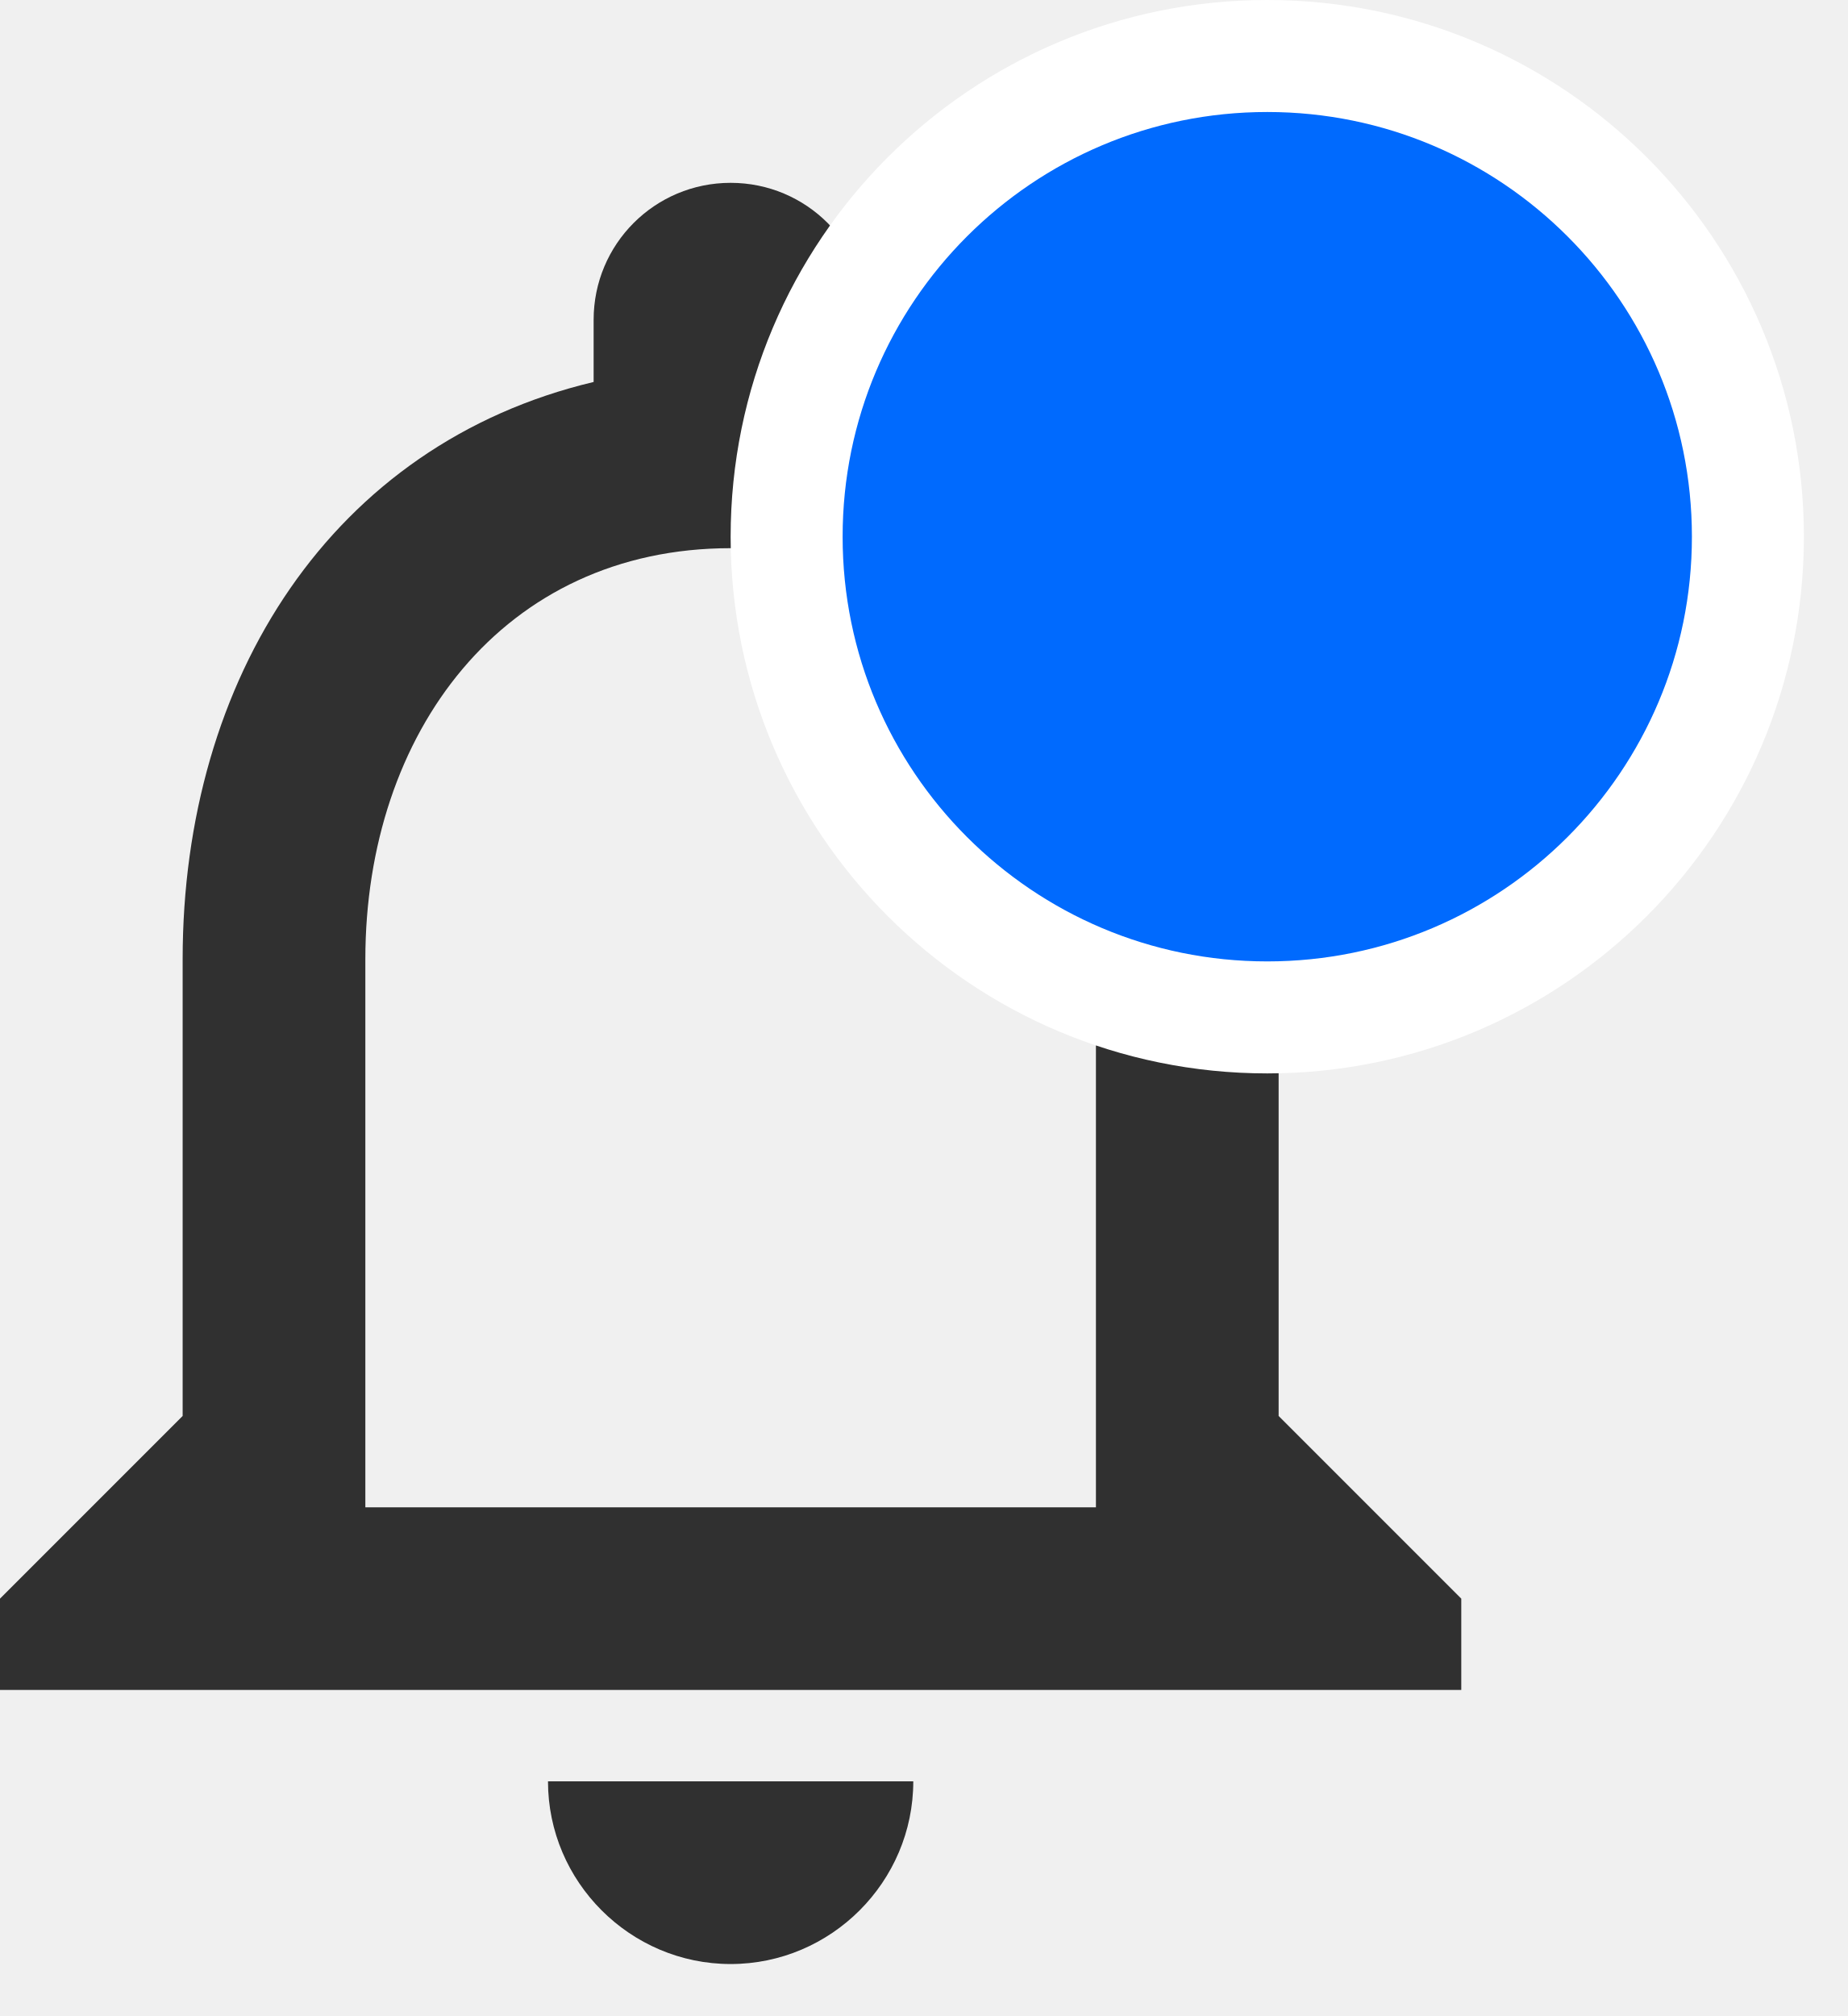
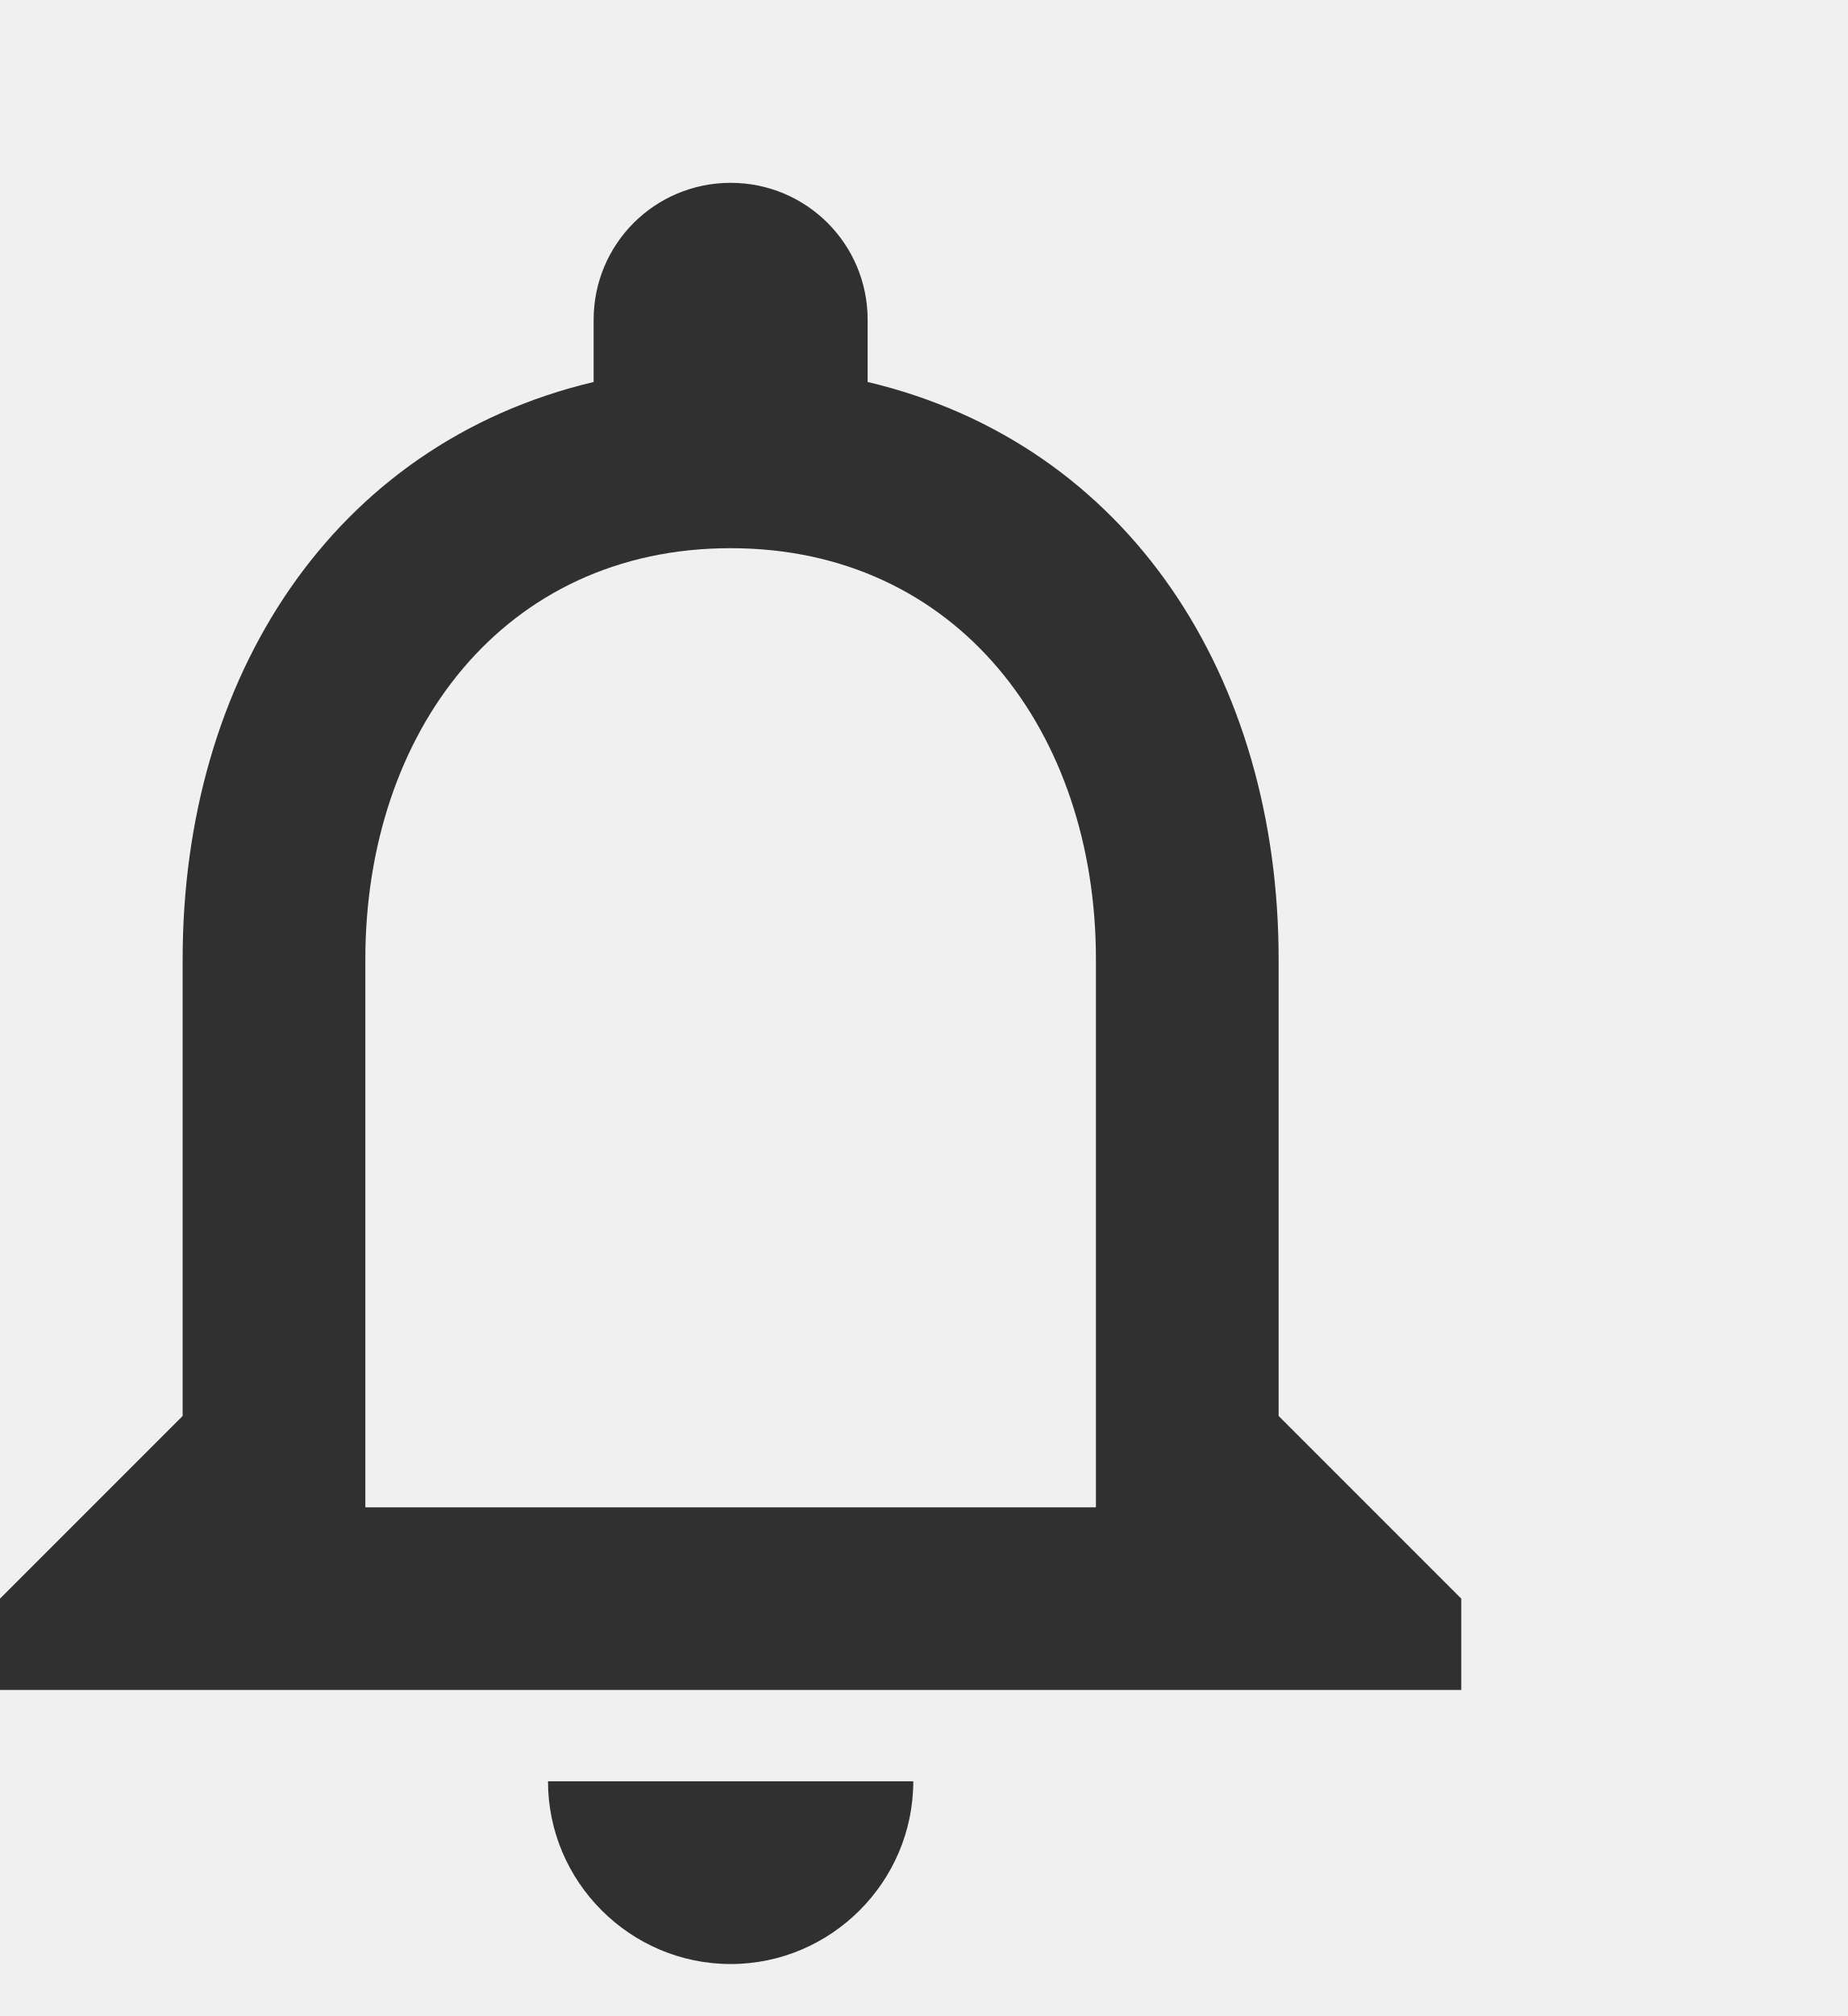
<svg xmlns="http://www.w3.org/2000/svg" width="33" height="36" viewBox="0 0 33 36" fill="none">
-   <path d="M13.049 35.072C14.843 35.072 16.311 33.604 16.311 31.81H9.787C9.787 33.604 11.255 35.072 13.049 35.072ZM22.836 25.285V17.13C22.836 12.122 20.177 7.93 15.496 6.821V5.712C15.496 4.358 14.403 3.265 13.049 3.265C11.695 3.265 10.602 4.358 10.602 5.712V6.821C5.937 7.93 3.262 12.106 3.262 17.13V25.285L0 28.547V30.178H26.098V28.547L22.836 25.285ZM19.573 26.916H6.525V17.13C6.525 13.084 8.988 9.789 13.049 9.789C17.11 9.789 19.573 13.084 19.573 17.13V26.916Z" fill="black" fill-opacity="0.8" />
-   <circle cx="22.633" cy="9.584" r="8.584" fill="#006AFE" stroke="white" stroke-width="2" />
+   <path d="M13.049 35.072C14.843 35.072 16.311 33.604 16.311 31.809H9.787C9.787 33.604 11.255 35.072 13.049 35.072ZM22.836 25.285V17.129C22.836 12.122 20.177 7.93 15.496 6.821V5.711C15.496 4.357 14.403 3.265 13.049 3.265C11.695 3.265 10.602 4.357 10.602 5.711V6.821C5.937 7.93 3.262 12.105 3.262 17.129V25.285L0 28.547V30.178H26.098V28.547L22.836 25.285ZM19.573 26.916H6.525V17.129C6.525 13.084 8.988 9.789 13.049 9.789C17.11 9.789 19.573 13.084 19.573 17.129V26.916Z" fill="black" fill-opacity="0.8" />
</svg>
